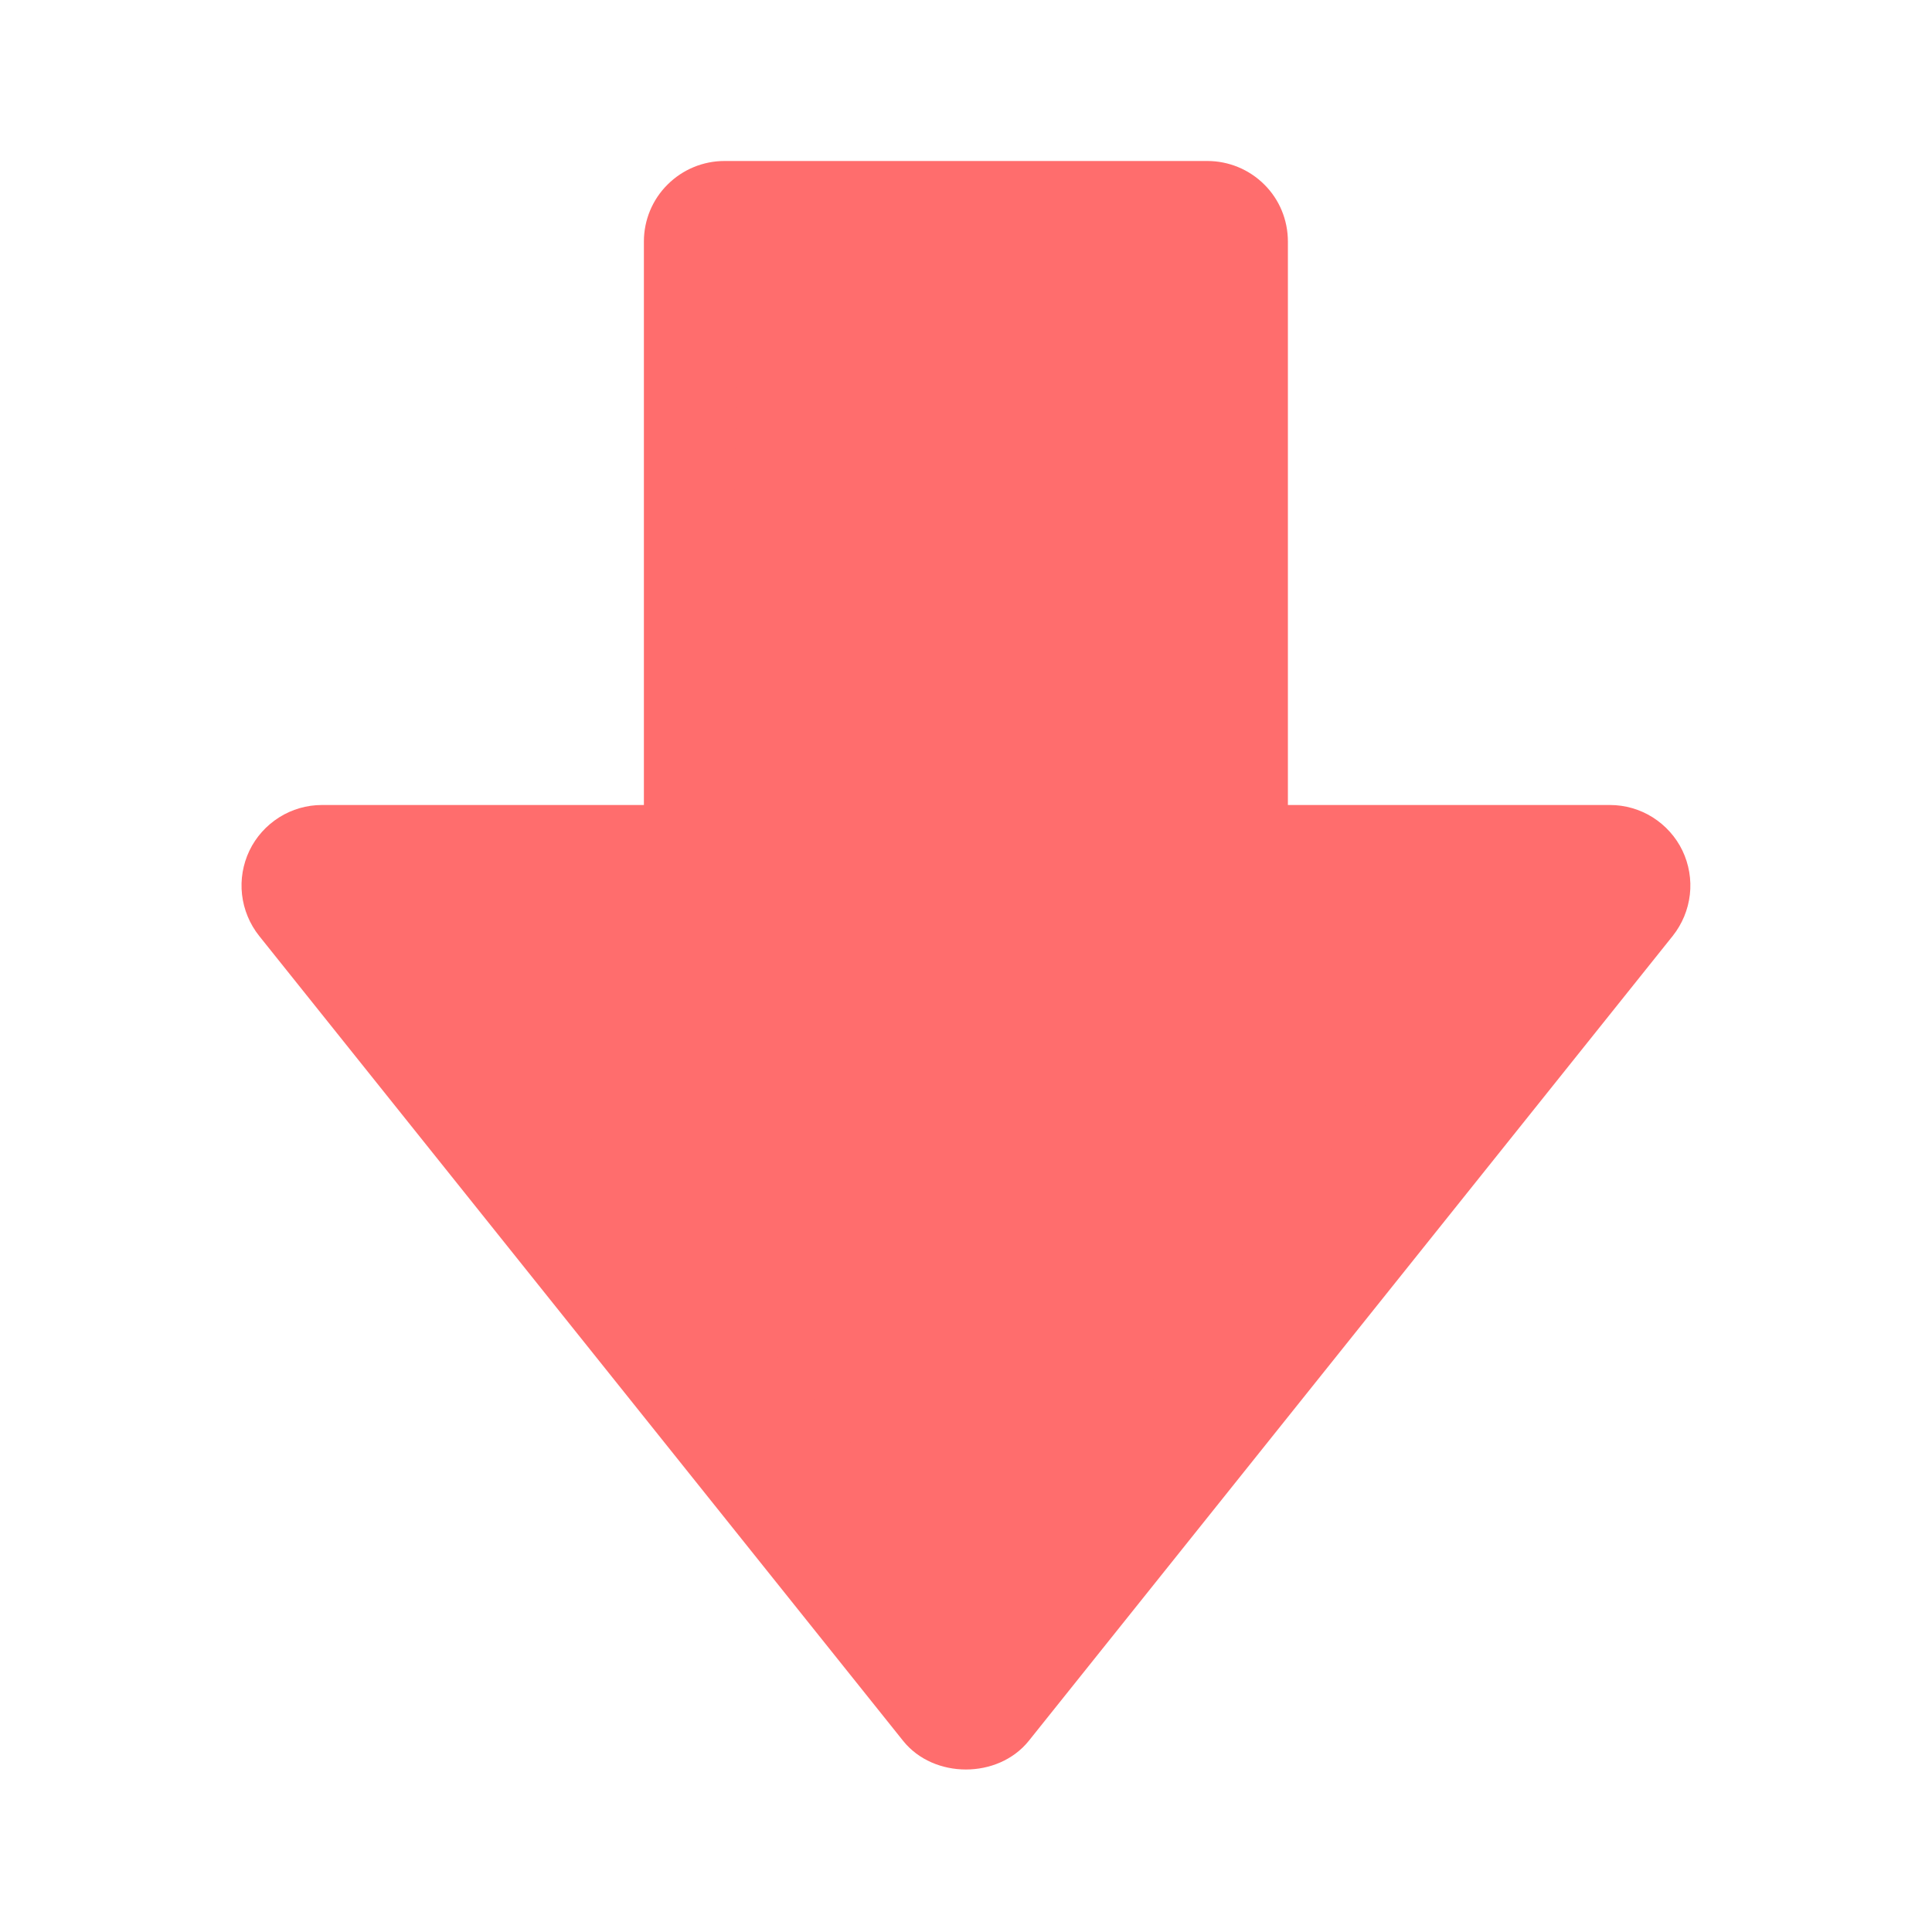
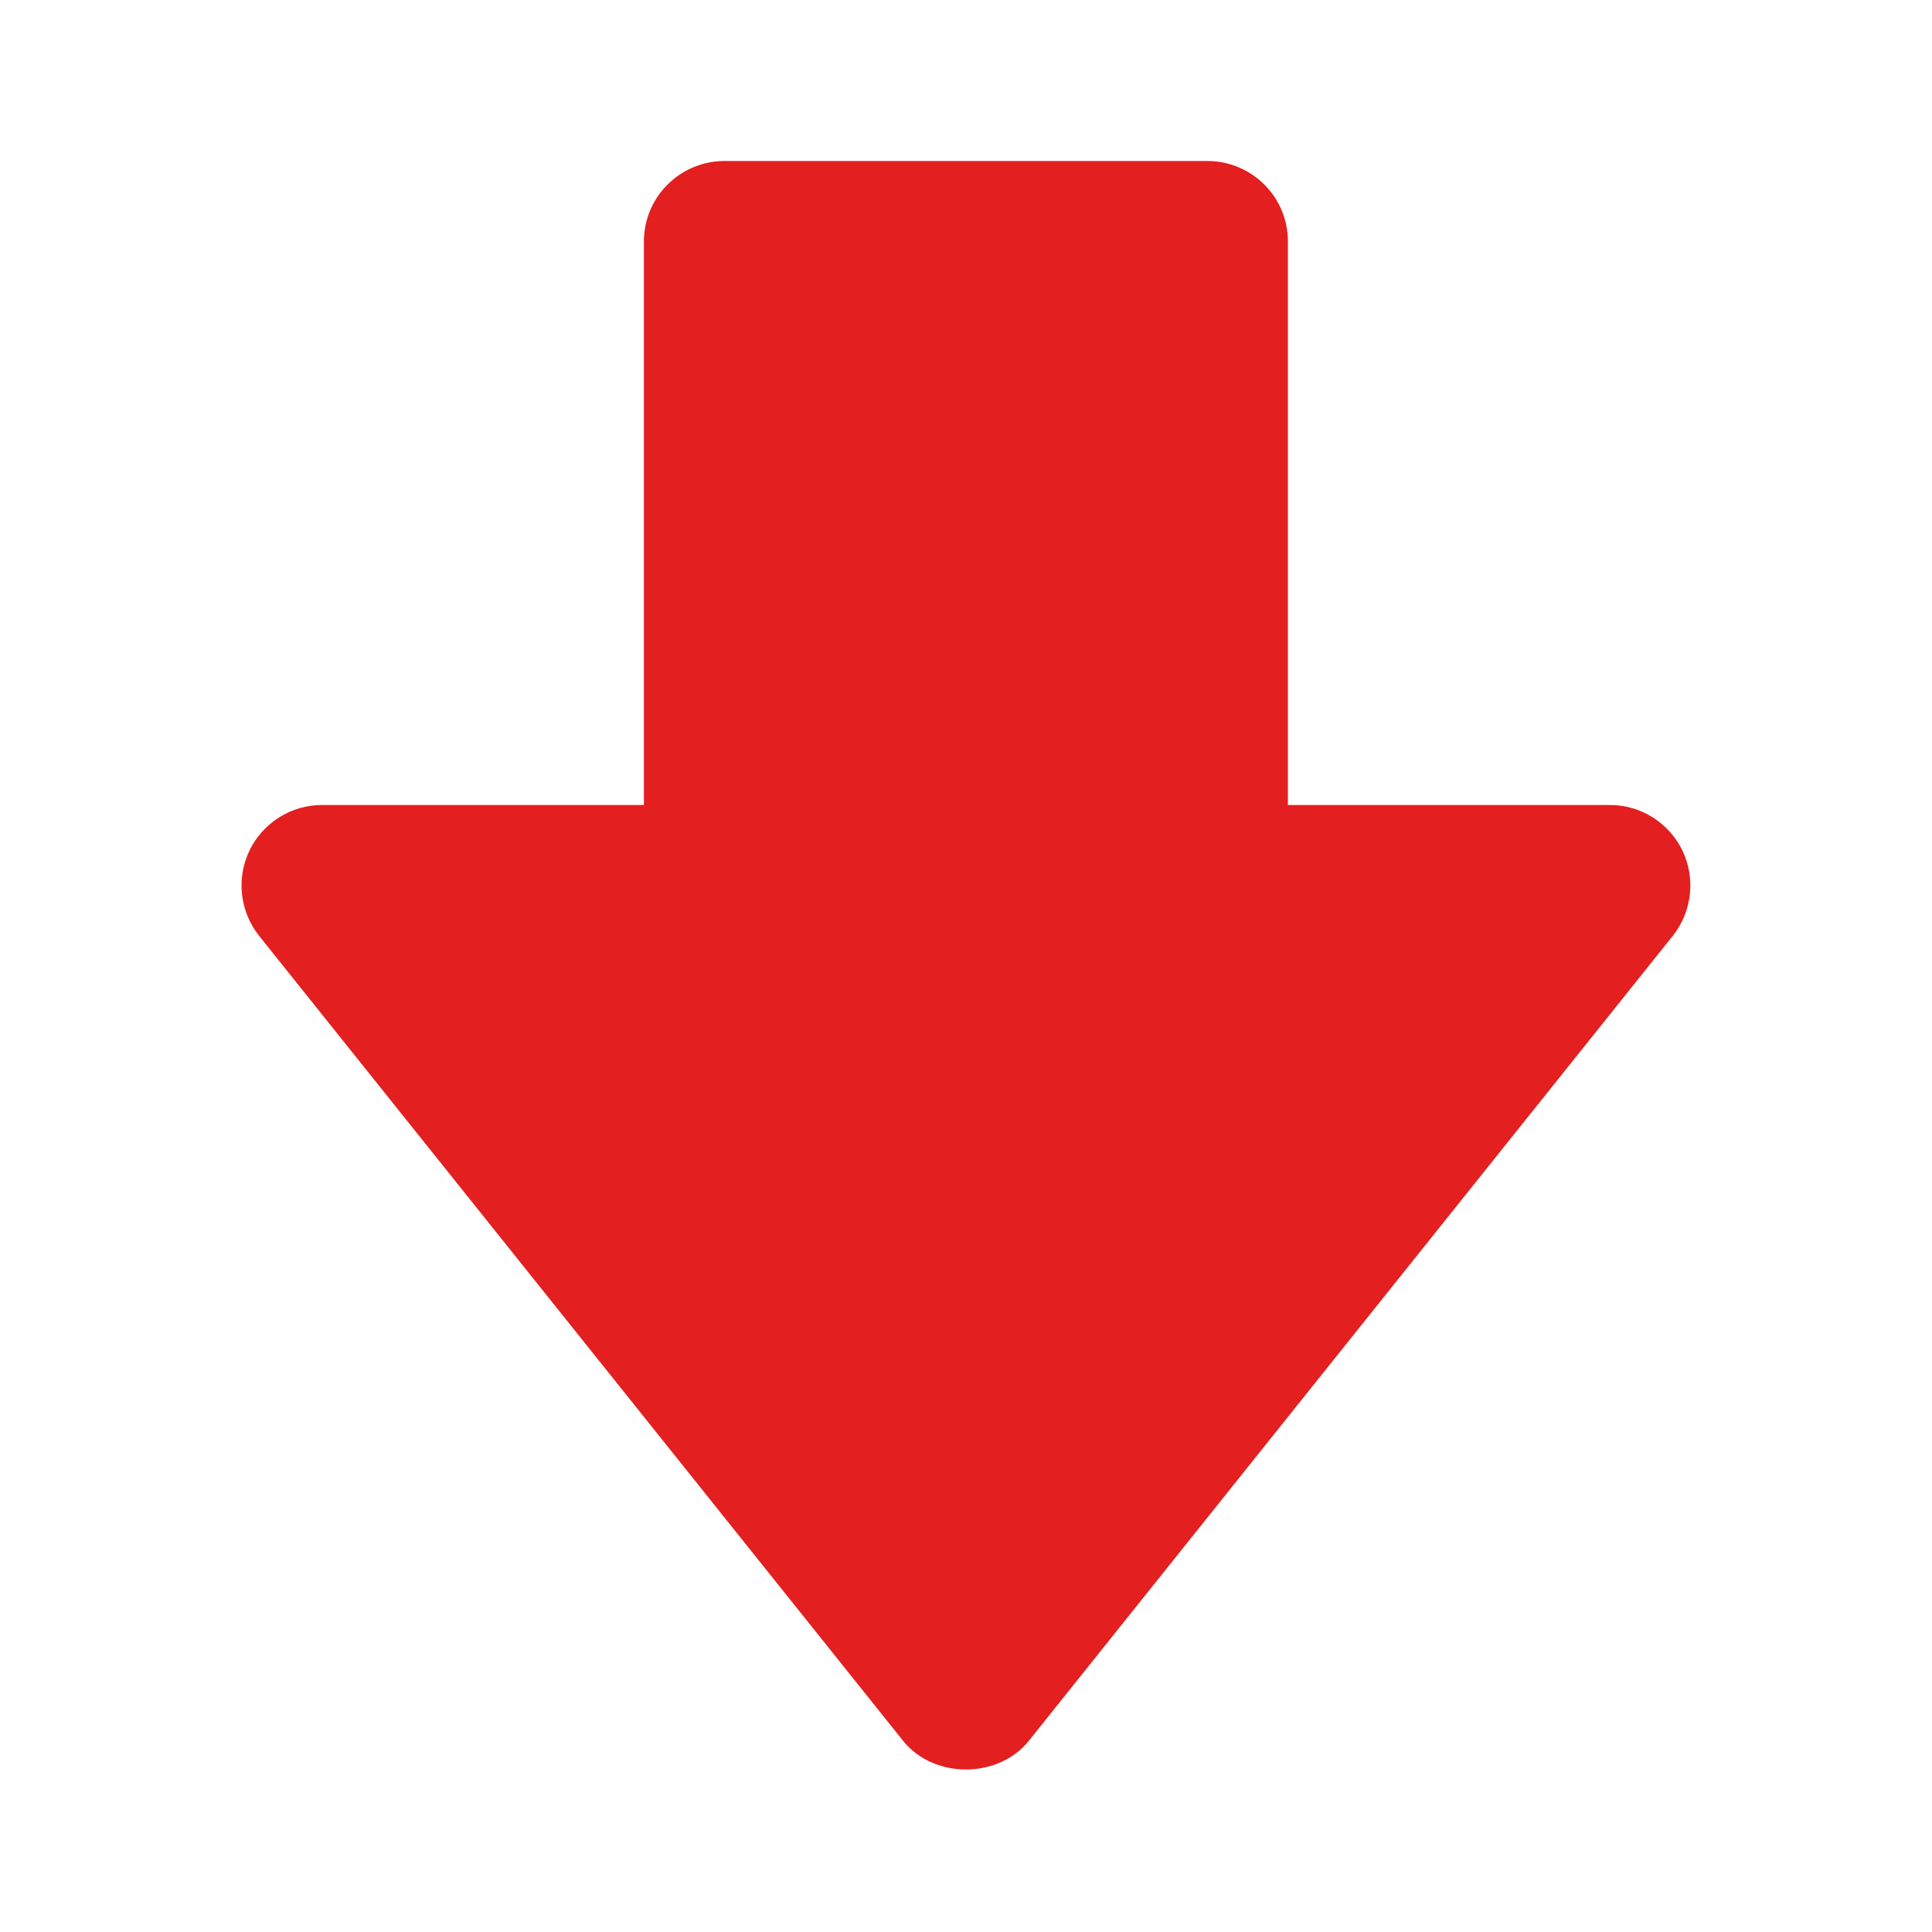
<svg xmlns="http://www.w3.org/2000/svg" width="18" height="18" viewBox="0 0 18 18" fill="none">
-   <path d="M9.585 16.219C9.299 16.575 8.699 16.575 8.414 16.219L2.414 8.719C2.326 8.608 2.271 8.475 2.255 8.335C2.239 8.195 2.263 8.053 2.324 7.925C2.385 7.798 2.481 7.691 2.601 7.615C2.72 7.54 2.858 7.5 2.999 7.5H5.999V2.25C5.999 2.051 6.078 1.86 6.219 1.72C6.36 1.579 6.551 1.5 6.749 1.5H11.249C11.448 1.5 11.639 1.579 11.78 1.72C11.921 1.86 11.999 2.051 11.999 2.25V7.5H14.999C15.141 7.5 15.279 7.54 15.398 7.615C15.518 7.691 15.614 7.798 15.675 7.925C15.736 8.053 15.76 8.195 15.744 8.335C15.728 8.475 15.673 8.608 15.585 8.719L9.585 16.219ZM11.249 9H10.499V3H7.499V9H4.56L8.999 14.549L13.439 9H11.249Z" fill="#FF6D6D" />
-   <path d="M10.916 2.887H6.877L6.768 8.672L4.039 8.891L9.17 14.895L13.973 8.672H10.916V2.887Z" fill="#FF6D6D" />
+   <path d="M9.585 16.219C9.299 16.575 8.699 16.575 8.414 16.219L2.414 8.719C2.326 8.608 2.271 8.475 2.255 8.335C2.239 8.195 2.263 8.053 2.324 7.925C2.385 7.798 2.481 7.691 2.601 7.615C2.72 7.54 2.858 7.5 2.999 7.5H5.999V2.25C5.999 2.051 6.078 1.86 6.219 1.72C6.36 1.579 6.551 1.5 6.749 1.5H11.249C11.448 1.5 11.639 1.579 11.78 1.72C11.921 1.86 11.999 2.051 11.999 2.25V7.5H14.999C15.141 7.5 15.279 7.54 15.398 7.615C15.518 7.691 15.614 7.798 15.675 7.925C15.736 8.053 15.76 8.195 15.744 8.335C15.728 8.475 15.673 8.608 15.585 8.719L9.585 16.219ZM11.249 9H10.499V3H7.499V9H4.56L8.999 14.549L13.439 9H11.249Z" fill="#e31f1f" />
+   <path d="M10.916 2.887H6.877L6.768 8.672L4.039 8.891L9.17 14.895L13.973 8.672H10.916V2.887Z" fill="#e31f1f" />
</svg>
